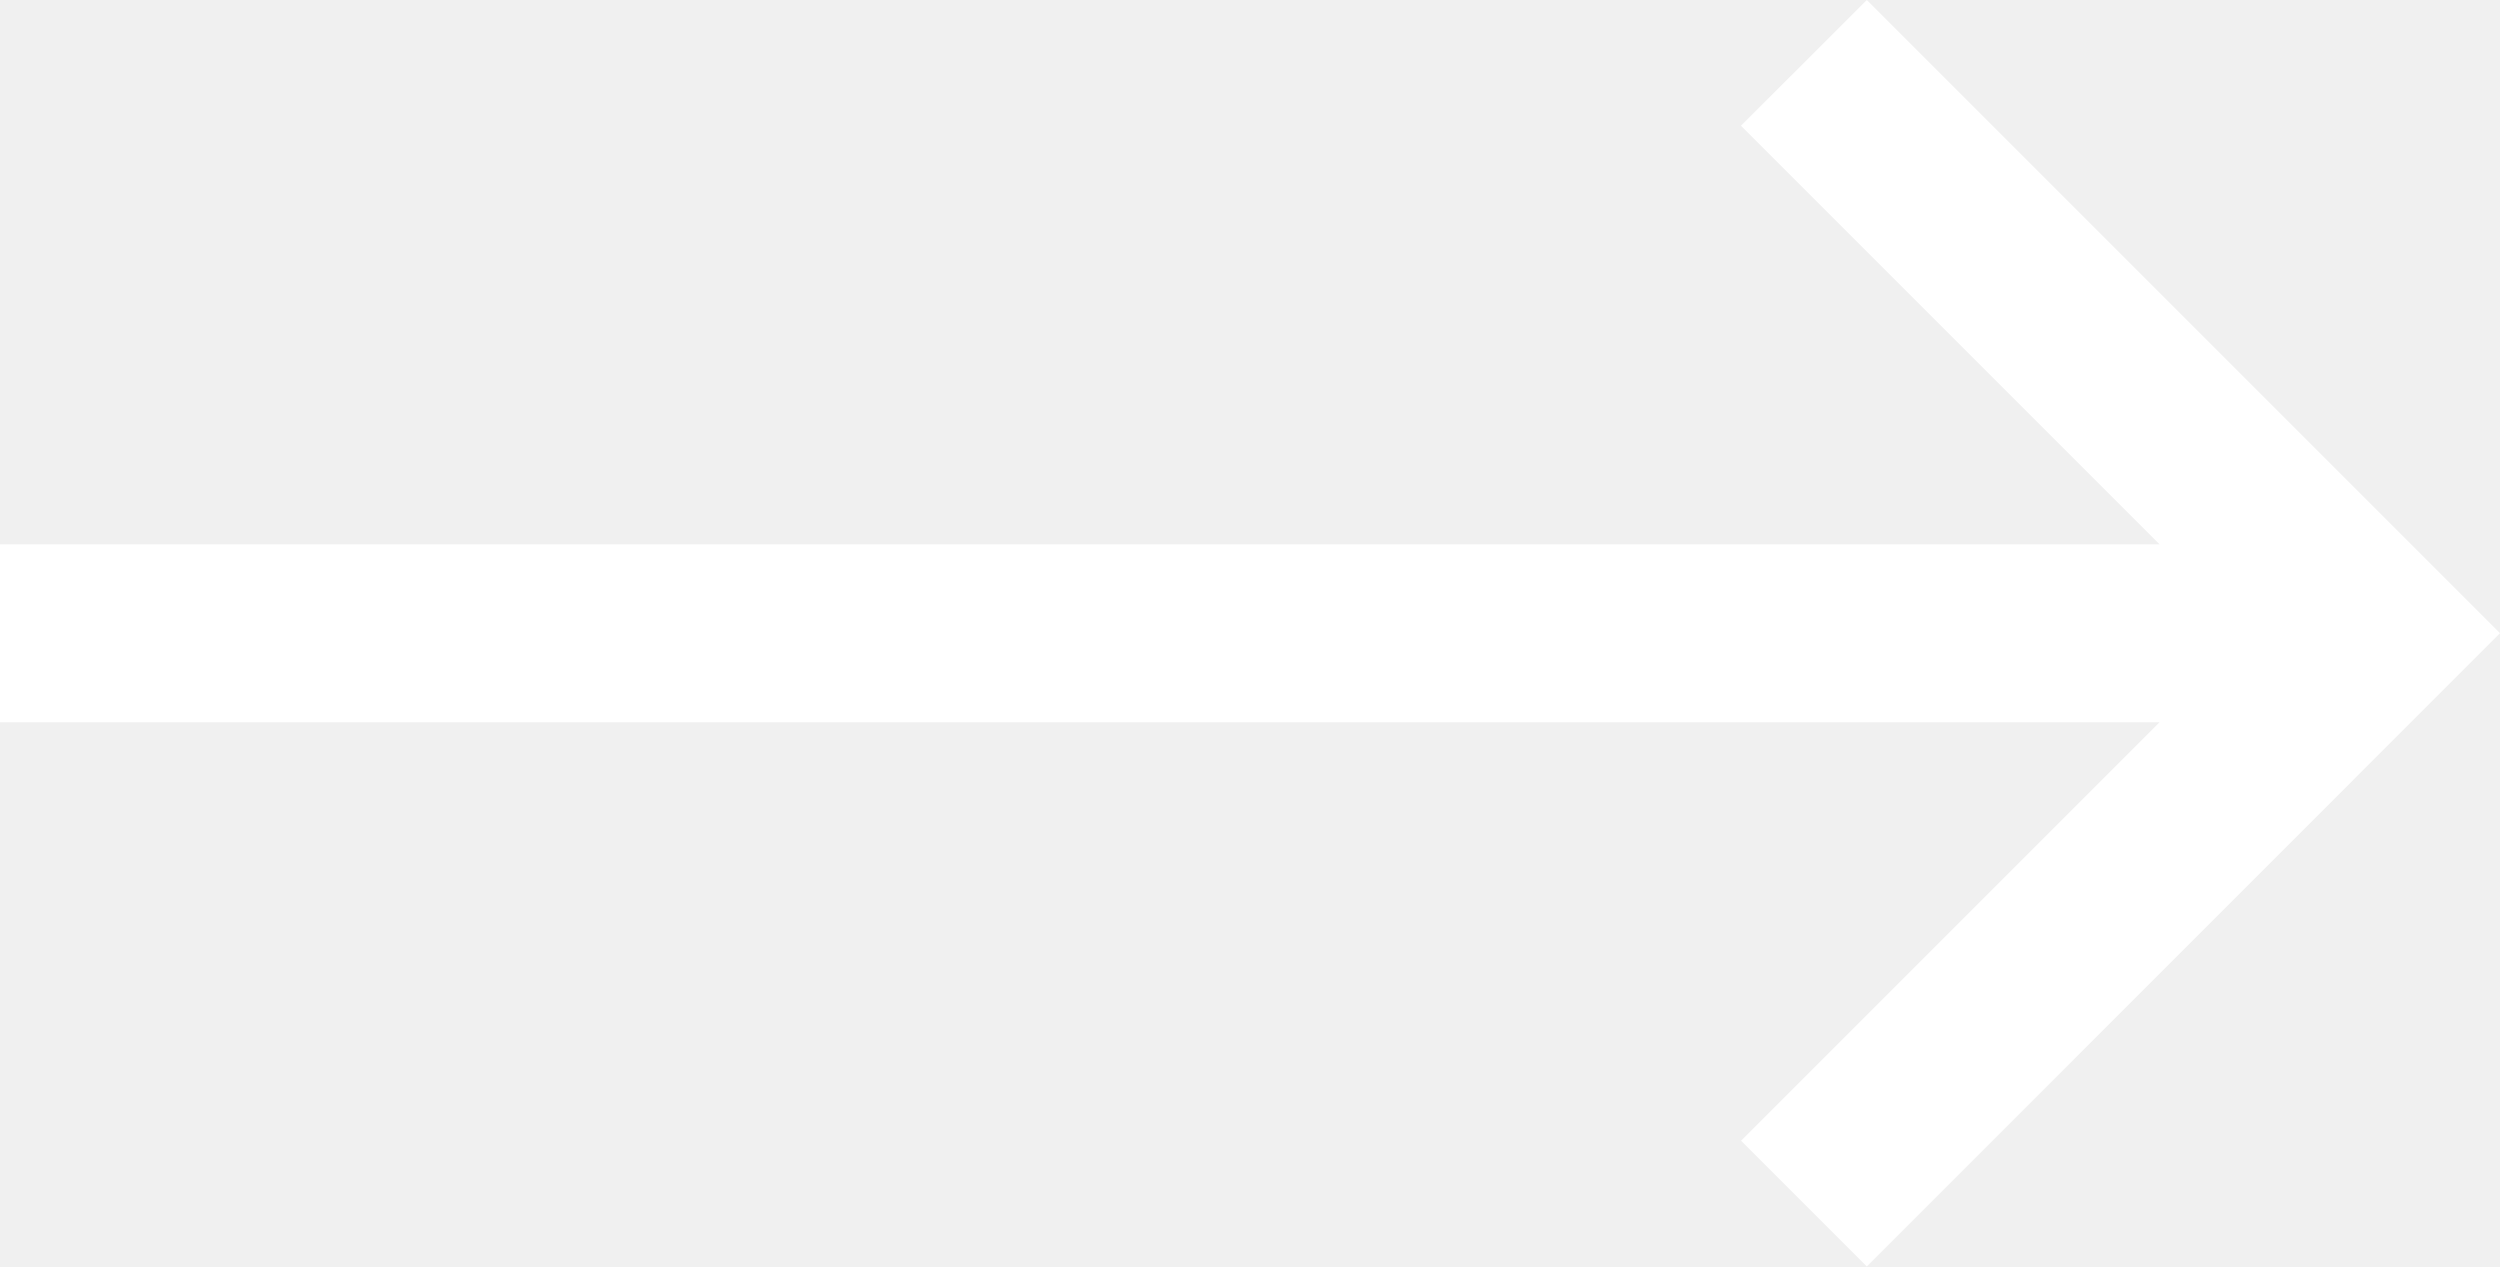
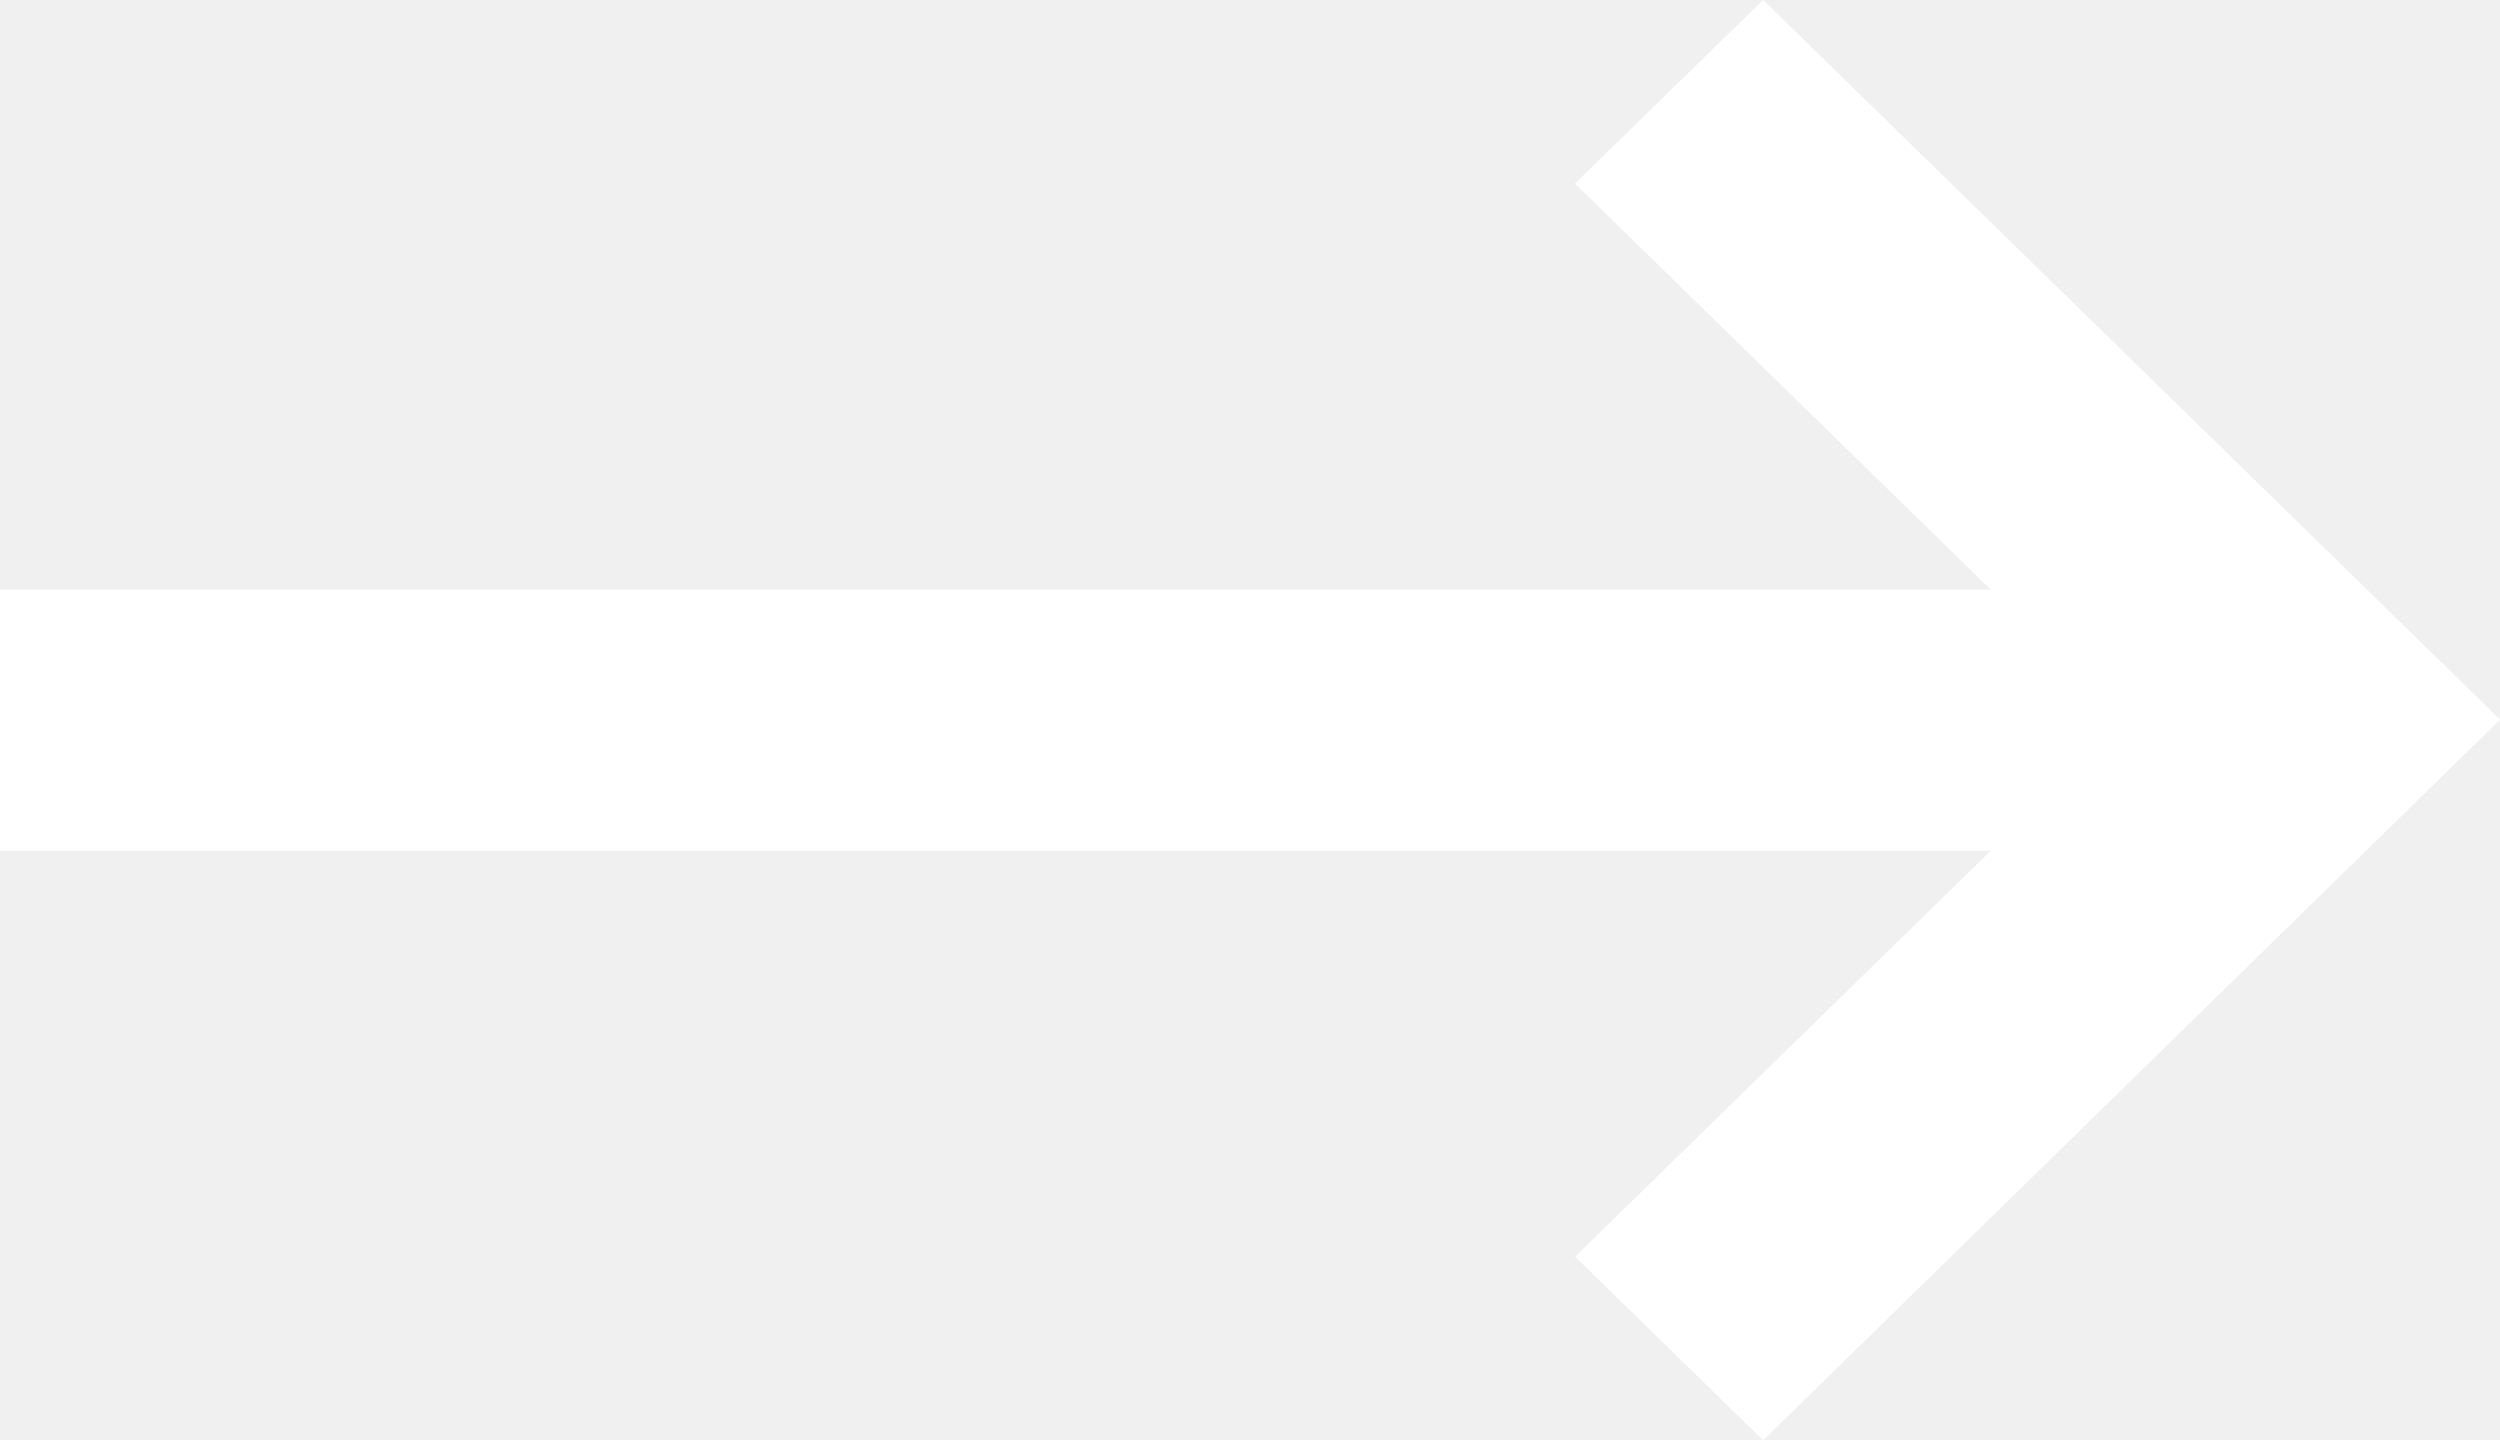
- <svg xmlns="http://www.w3.org/2000/svg" width="22.624" height="11.461" viewBox="0 0 22.624 11.461">
-   <path id="arrow" d="M1.138,6.869,4.926,3.081V22.624h1.61V3.081l3.787,3.787L11.461,5.73,5.73,0,0,5.73Z" transform="translate(22.624) rotate(90)" fill="#fff" />
+ <svg xmlns="http://www.w3.org/2000/svg" width="17.228" height="9.92" viewBox="0 0 17.228 9.92">
+   <path id="arrow" d="M.916,5.66,3.964,2.539V16.621h1.3V2.539l3.047,3.12.916-.938L4.61,0,0,4.721Z" transform="translate(16.871 0.349) rotate(90)" fill="#fff" stroke="#fff" stroke-width="0.5" />
</svg>
